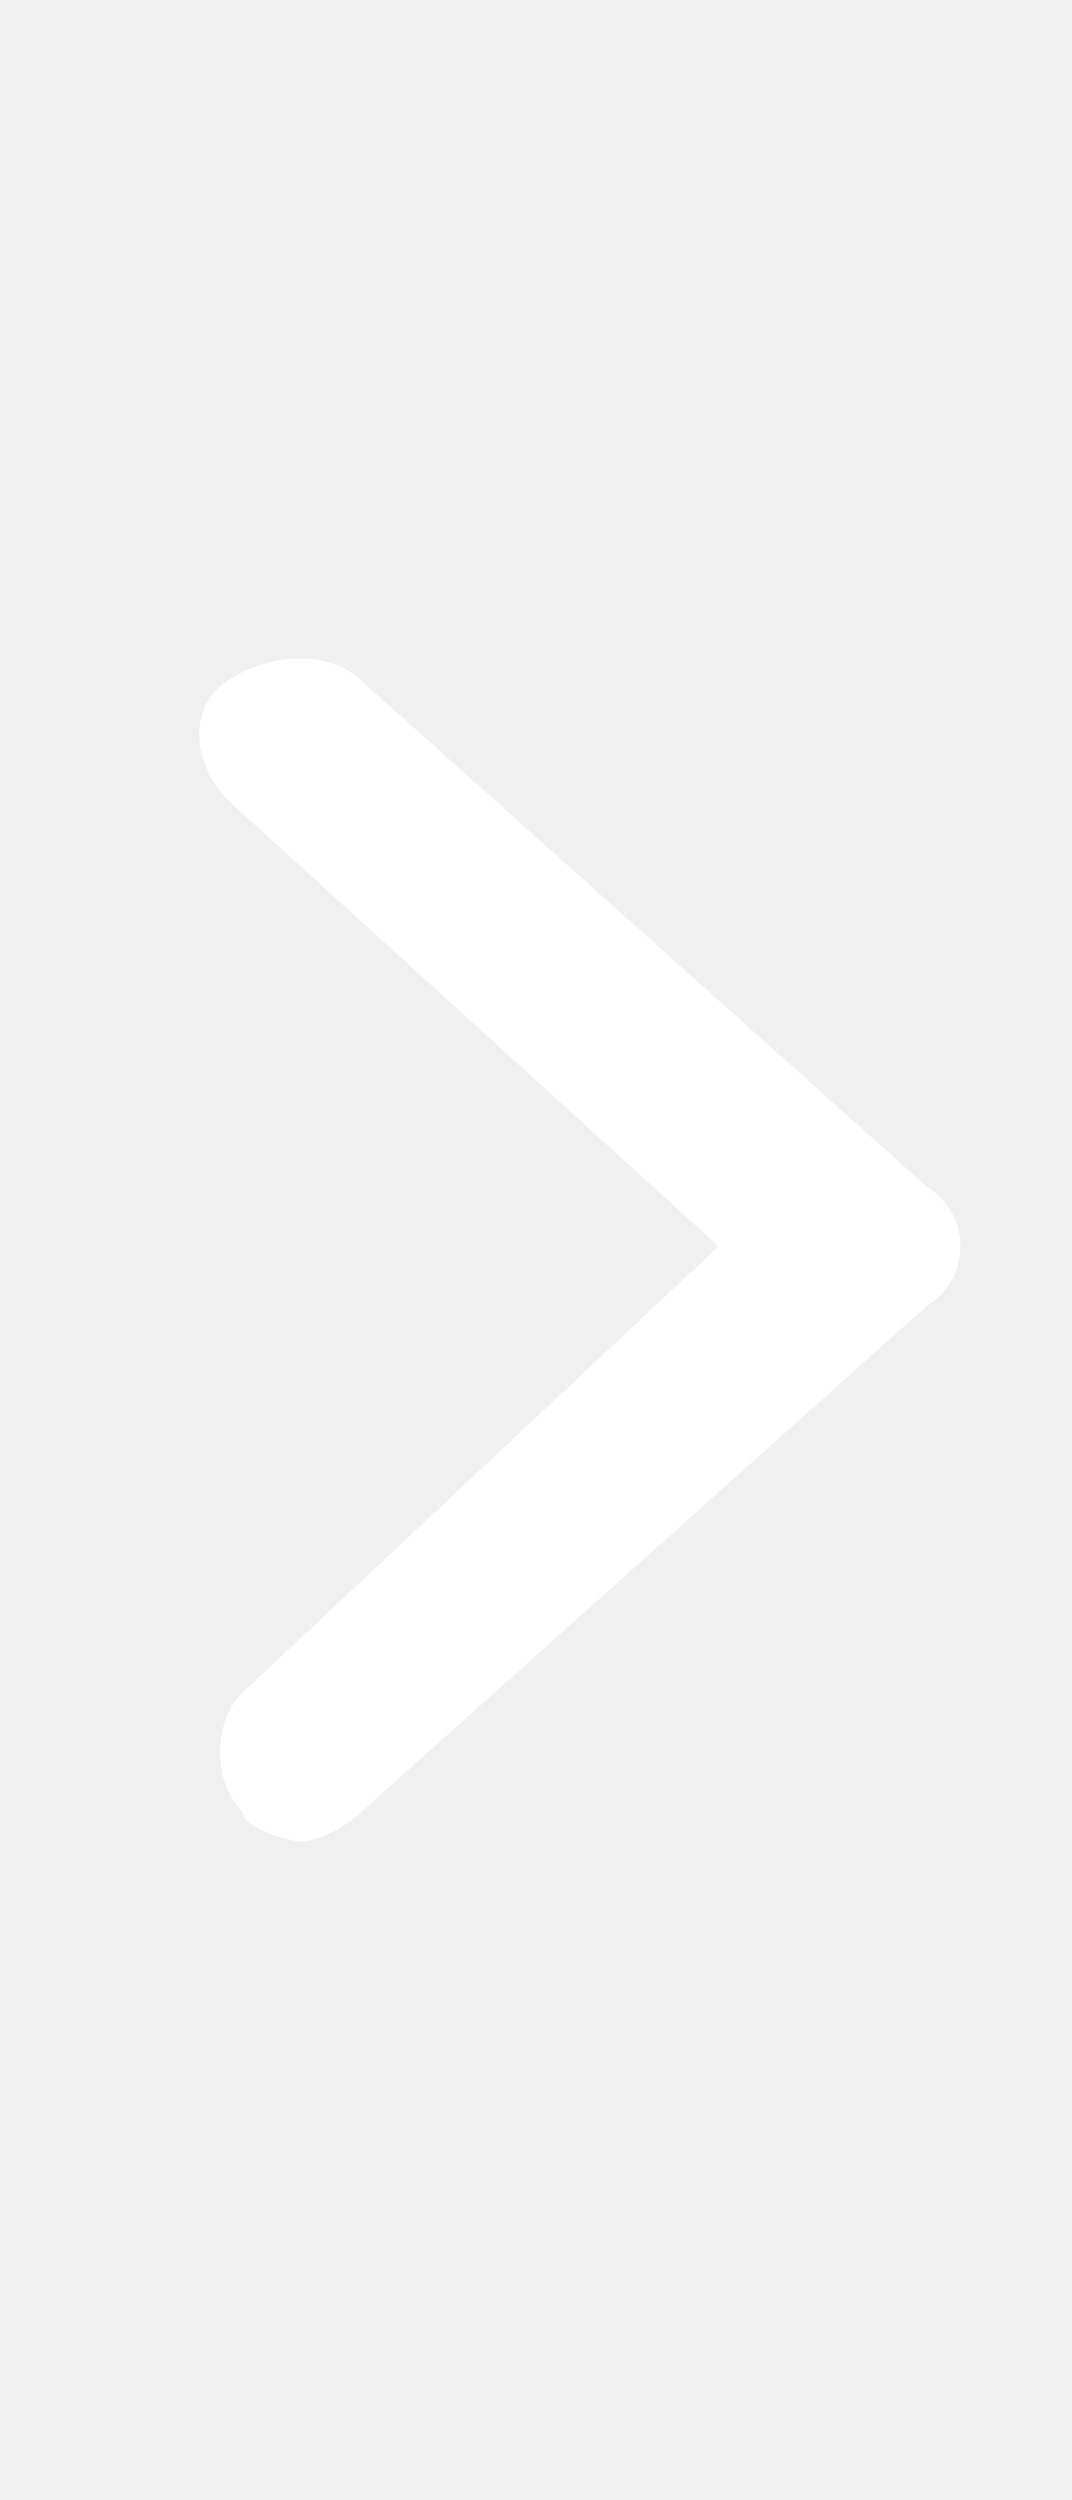
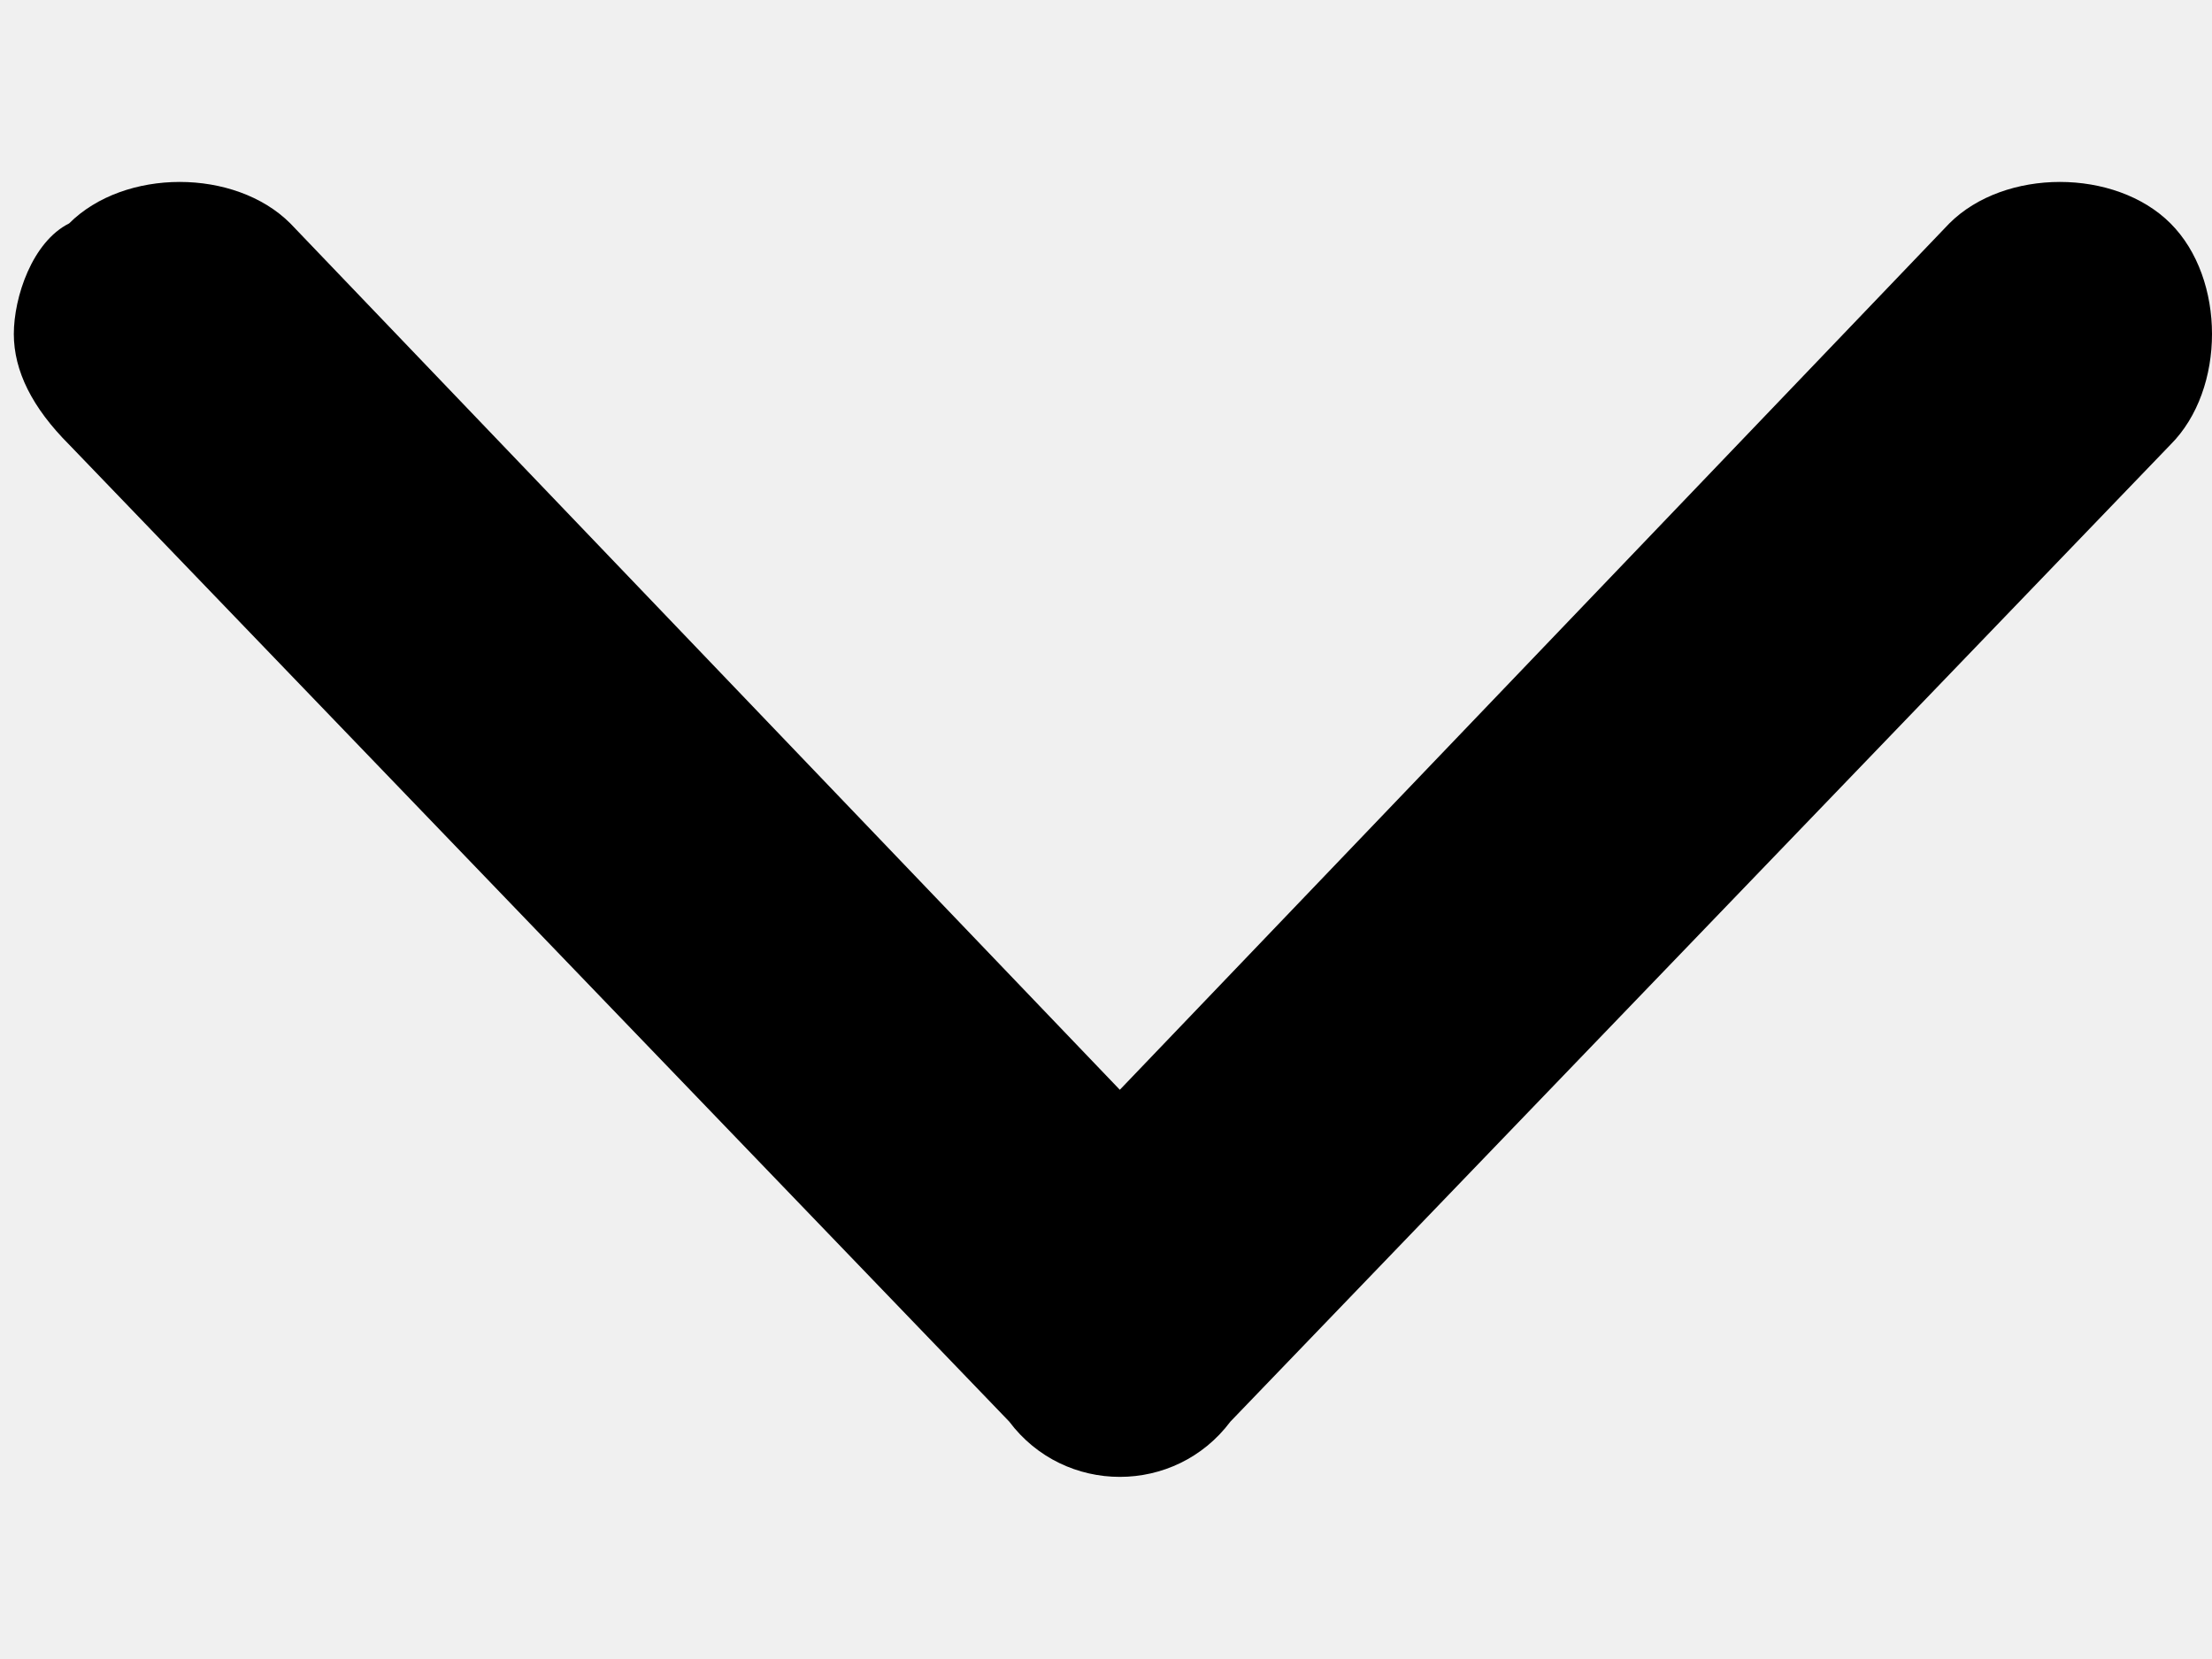
- <svg xmlns="http://www.w3.org/2000/svg" width="9" height="21" viewBox="0 0 9 21" fill="none">
-   <g clip-path="url(#a)">
-     <path d="m7.786 9.969-4.75-4.25c-.25-.25-.75-.25-1.125 0s-.25.75 0 1l4.125 3.75-4 3.75c-.25.25-.25.75 0 1 0 .125.375.25.5.25s.375-.125.5-.25l4.75-4.25a.585.585 0 0 0 0-1Z" fill="#fff" />
-   </g>
-   <defs>
-     <clipPath id="a">
-       <path fill="#fff" transform="translate(.871 .531)" d="M0 0h8v19.938H0z" />
-     </clipPath>
-   </defs>
+ <svg xmlns="http://www.w3.org/2000/svg" width="12" height="9" viewBox="0 0 12 9" fill="none">
+   <path d="m6.675 7.712 5.1-5.3c.3-.3.3-.9 0-1.2-.3-.3-.9-.3-1.2 0l-4.5 4.7-4.5-4.7c-.3-.3-.9-.3-1.2 0-.2.1-.3.4-.3.6 0 .2.1.4.3.6l5.1 5.3c.3.4.9.4 1.2 0Z" fill="#000" />
</svg>
